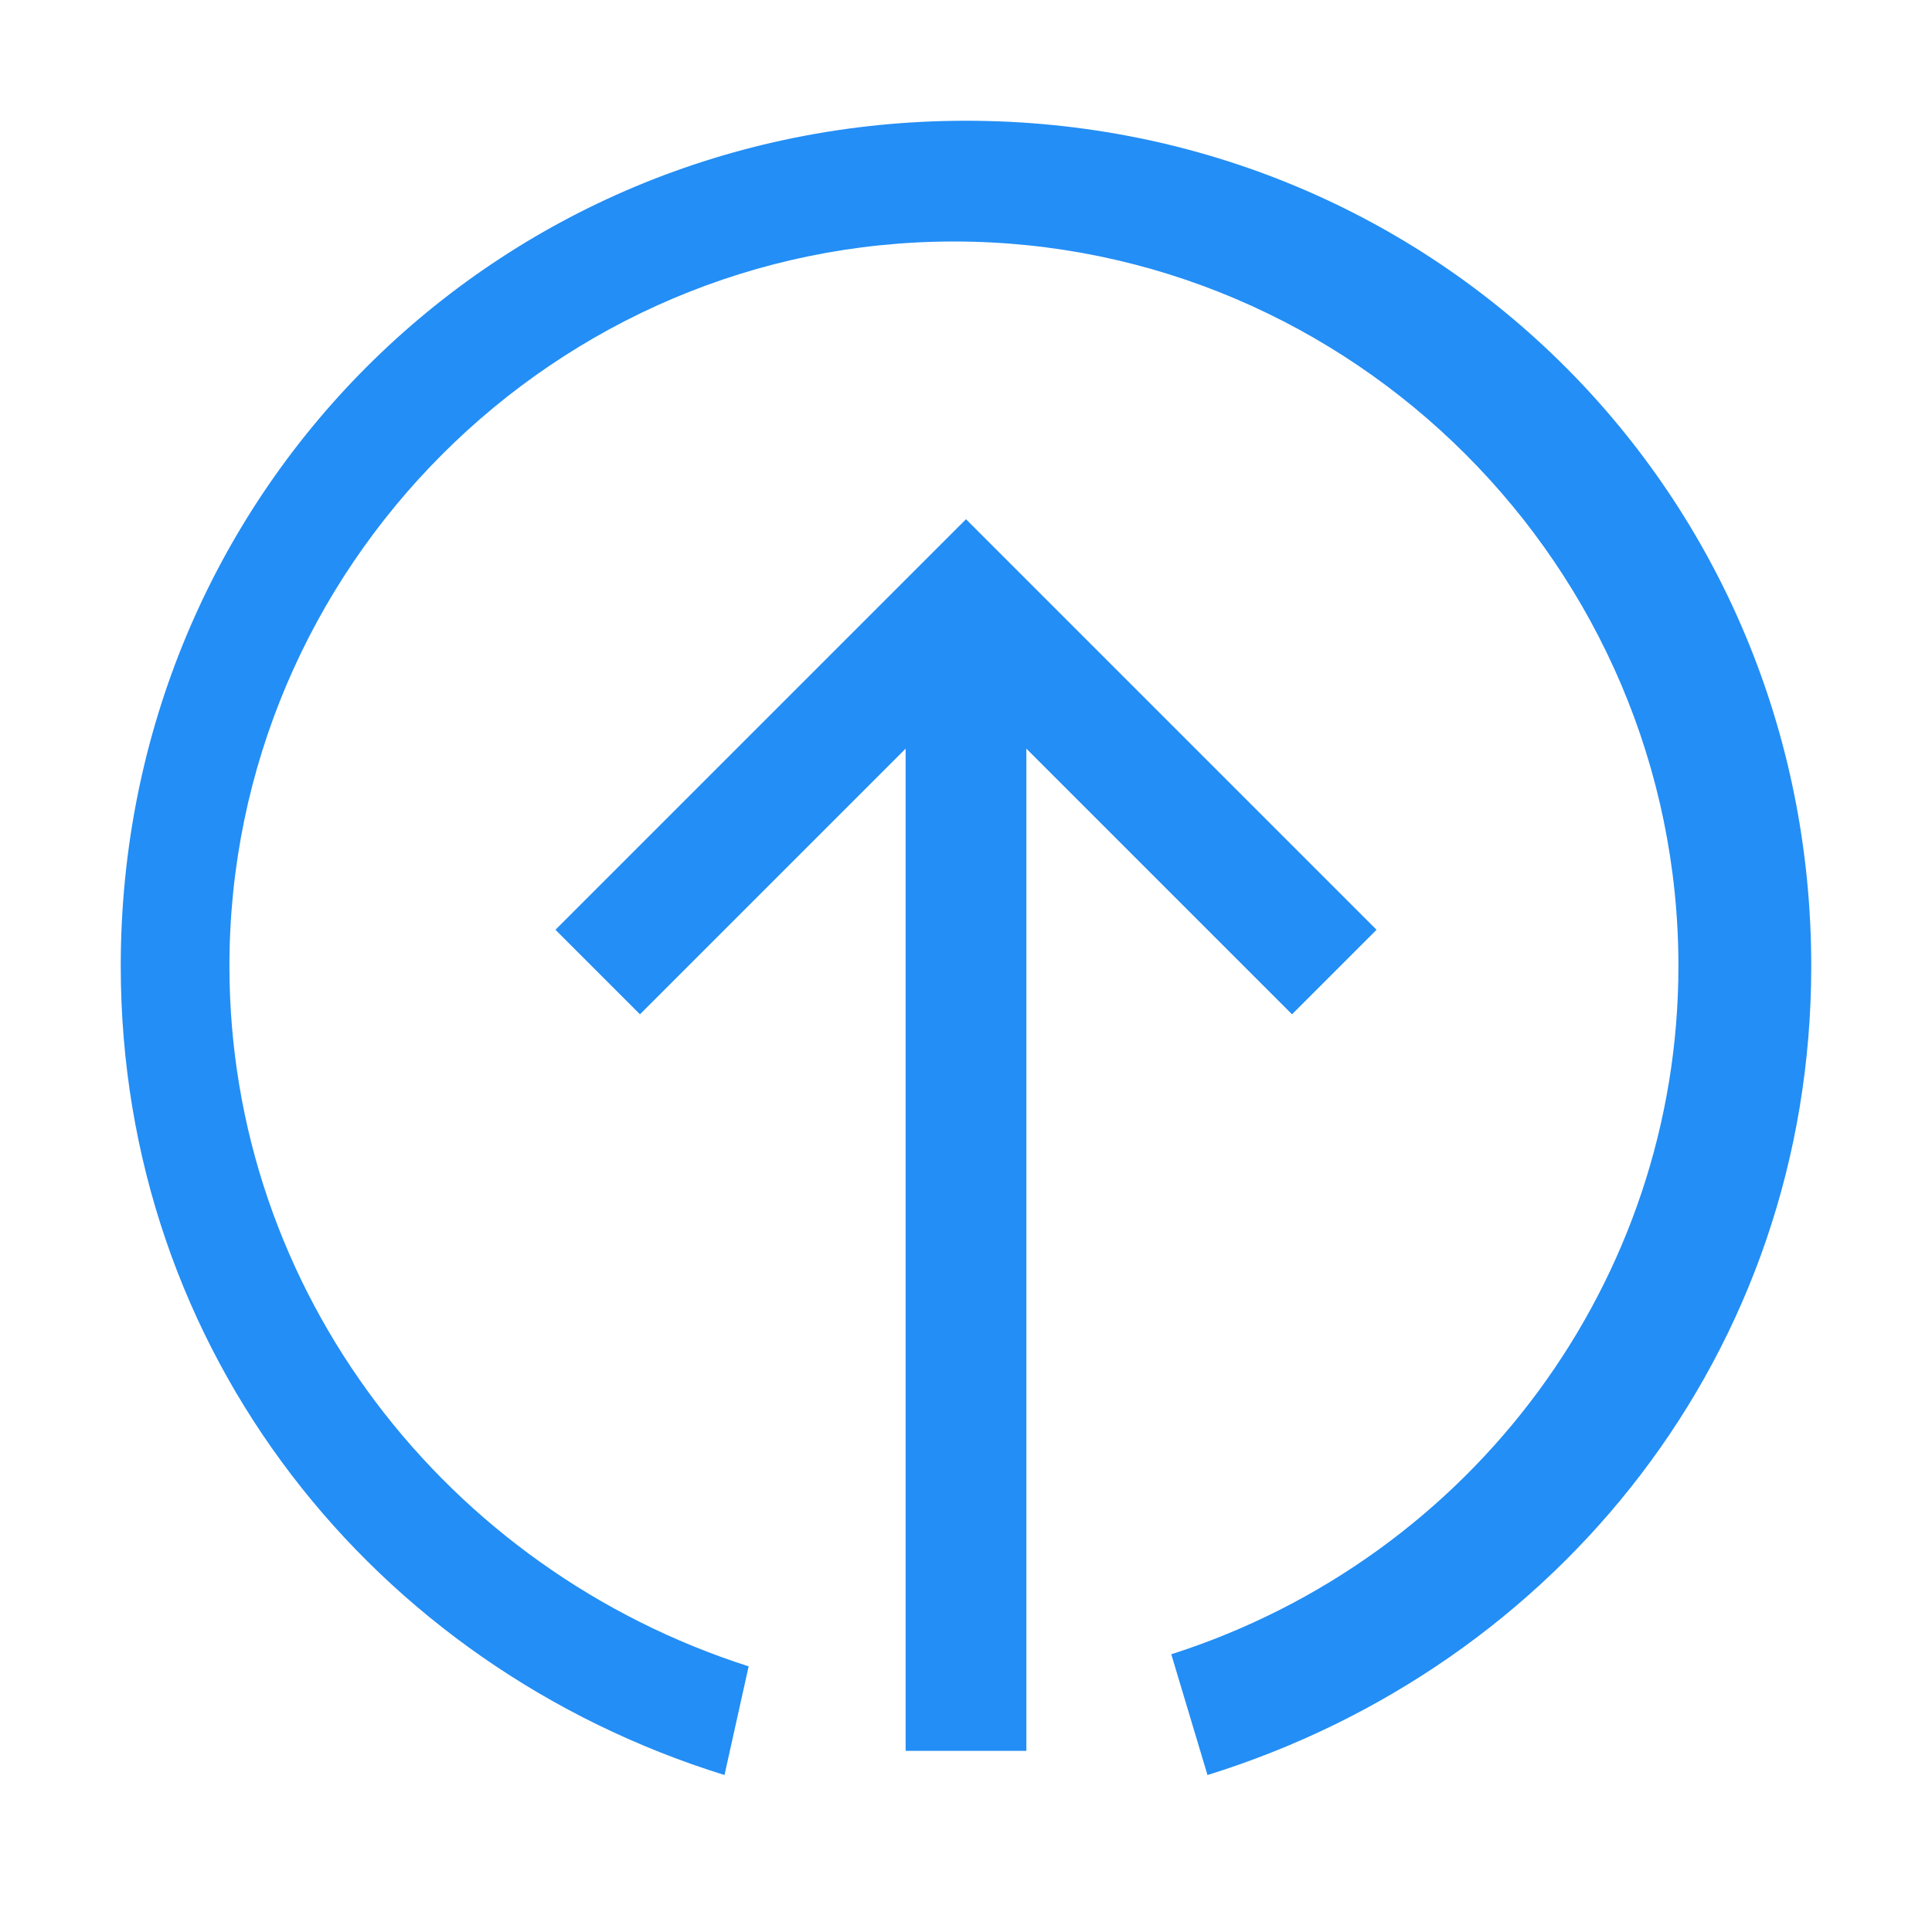
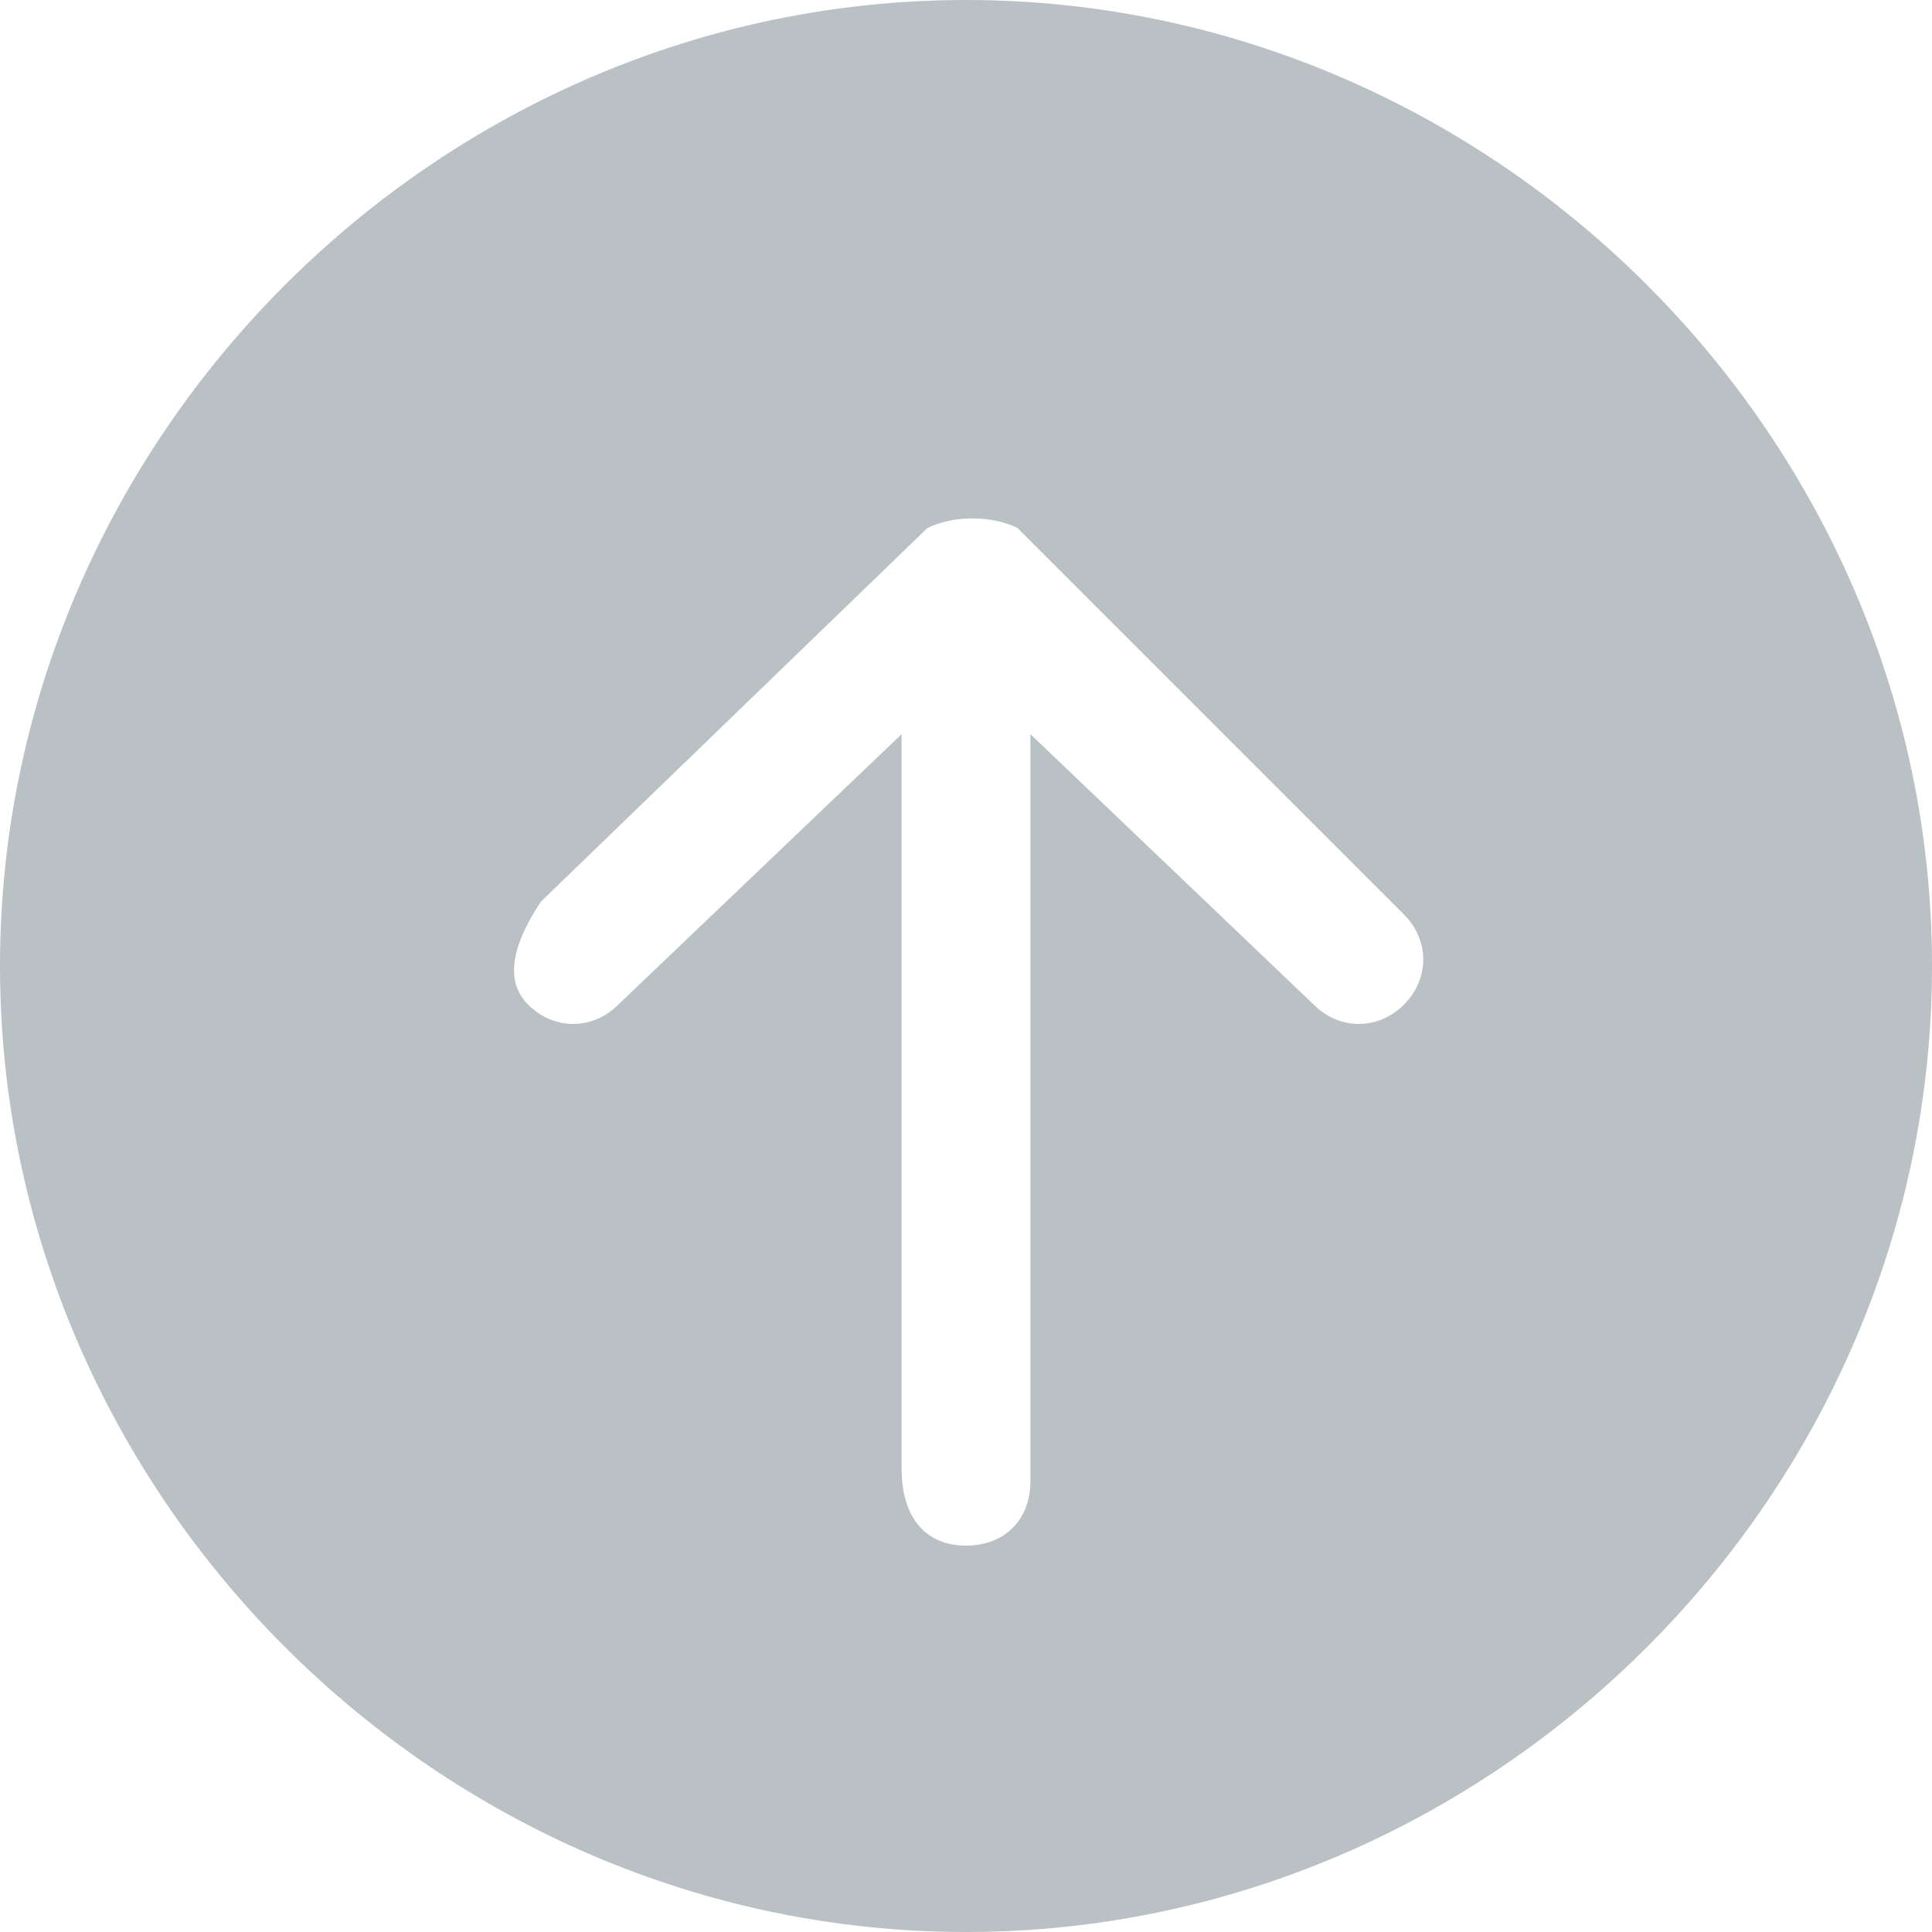
- <svg xmlns="http://www.w3.org/2000/svg" version="1.1" id="图层_1" x="0px" y="0px" viewBox="0 0 16 16" style="enable-background:new 0 0 16 16;" xml:space="preserve">
+ <svg xmlns="http://www.w3.org/2000/svg" version="1.1" id="图层_1" x="0px" y="0px" viewBox="0 0 15 15" style="enable-background:new 0 0 15 15;" xml:space="preserve">
  <style type="text/css">
- 	.st0{fill:#238EF5;}
+ 	.st0{fill:#BAC1C4;}
</style>
-   <g id="Page-1">
-     <g id="概览展开" transform="translate(-33, -311)">
-       <g id="文件下拉" transform="translate(24, 161)">
-         <g id="Group-7" transform="translate(9, 18)">
-           <path id="fasong" class="st0" d="M7.5,138.2l-2.2,2.2l-0.7-0.7l3.4-3.4l3.4,3.4l-0.7,0.7l-2.2-2.2v8.3h-1V138.2z M6,146.7      c-2.9-0.9-5-3.5-5-6.7c0-3.9,3.1-7,7-7s7,3.1,7,7c0,3.2-2.1,5.8-5,6.7l-0.3-1c2.5-0.8,4.2-3.1,4.2-5.7c0-3.3-2.7-6-6-6      s-6,2.7-6,6c0,2.7,1.8,5,4.3,5.8L6,146.7z" />
+   <g id="Ecoin">
+     <g id="概览-默认" transform="translate(-530, -575)">
+       <g id="Group-2-Copy" transform="translate(510, 102)">
+         <g id="Group-6-Copy-13" transform="translate(20, 463)">
+           <g id="Group-10" transform="translate(0, 10)">
+             <path id="Combined-Shape" class="st0" d="M8,5.7l2.2,2.1c0.2,0.2,0.5,0.2,0.7,0c0.2-0.2,0.2-0.5,0-0.7l-3-3       C7.7,4,7.4,4,7.2,4.1l-3,2.9C4,7.3,3.9,7.6,4.1,7.8C4.3,8,4.6,8,4.8,7.8L7,5.7v5.7C7,11.8,7.2,12,7.5,12S8,11.8,8,11.5V5.7z        M7.5,15C3.4,15,0,11.6,0,7.5S3.4,0,7.5,0S15,3.4,15,7.5S11.6,15,7.5,15z" />
+           </g>
        </g>
      </g>
    </g>
  </g>
</svg>
